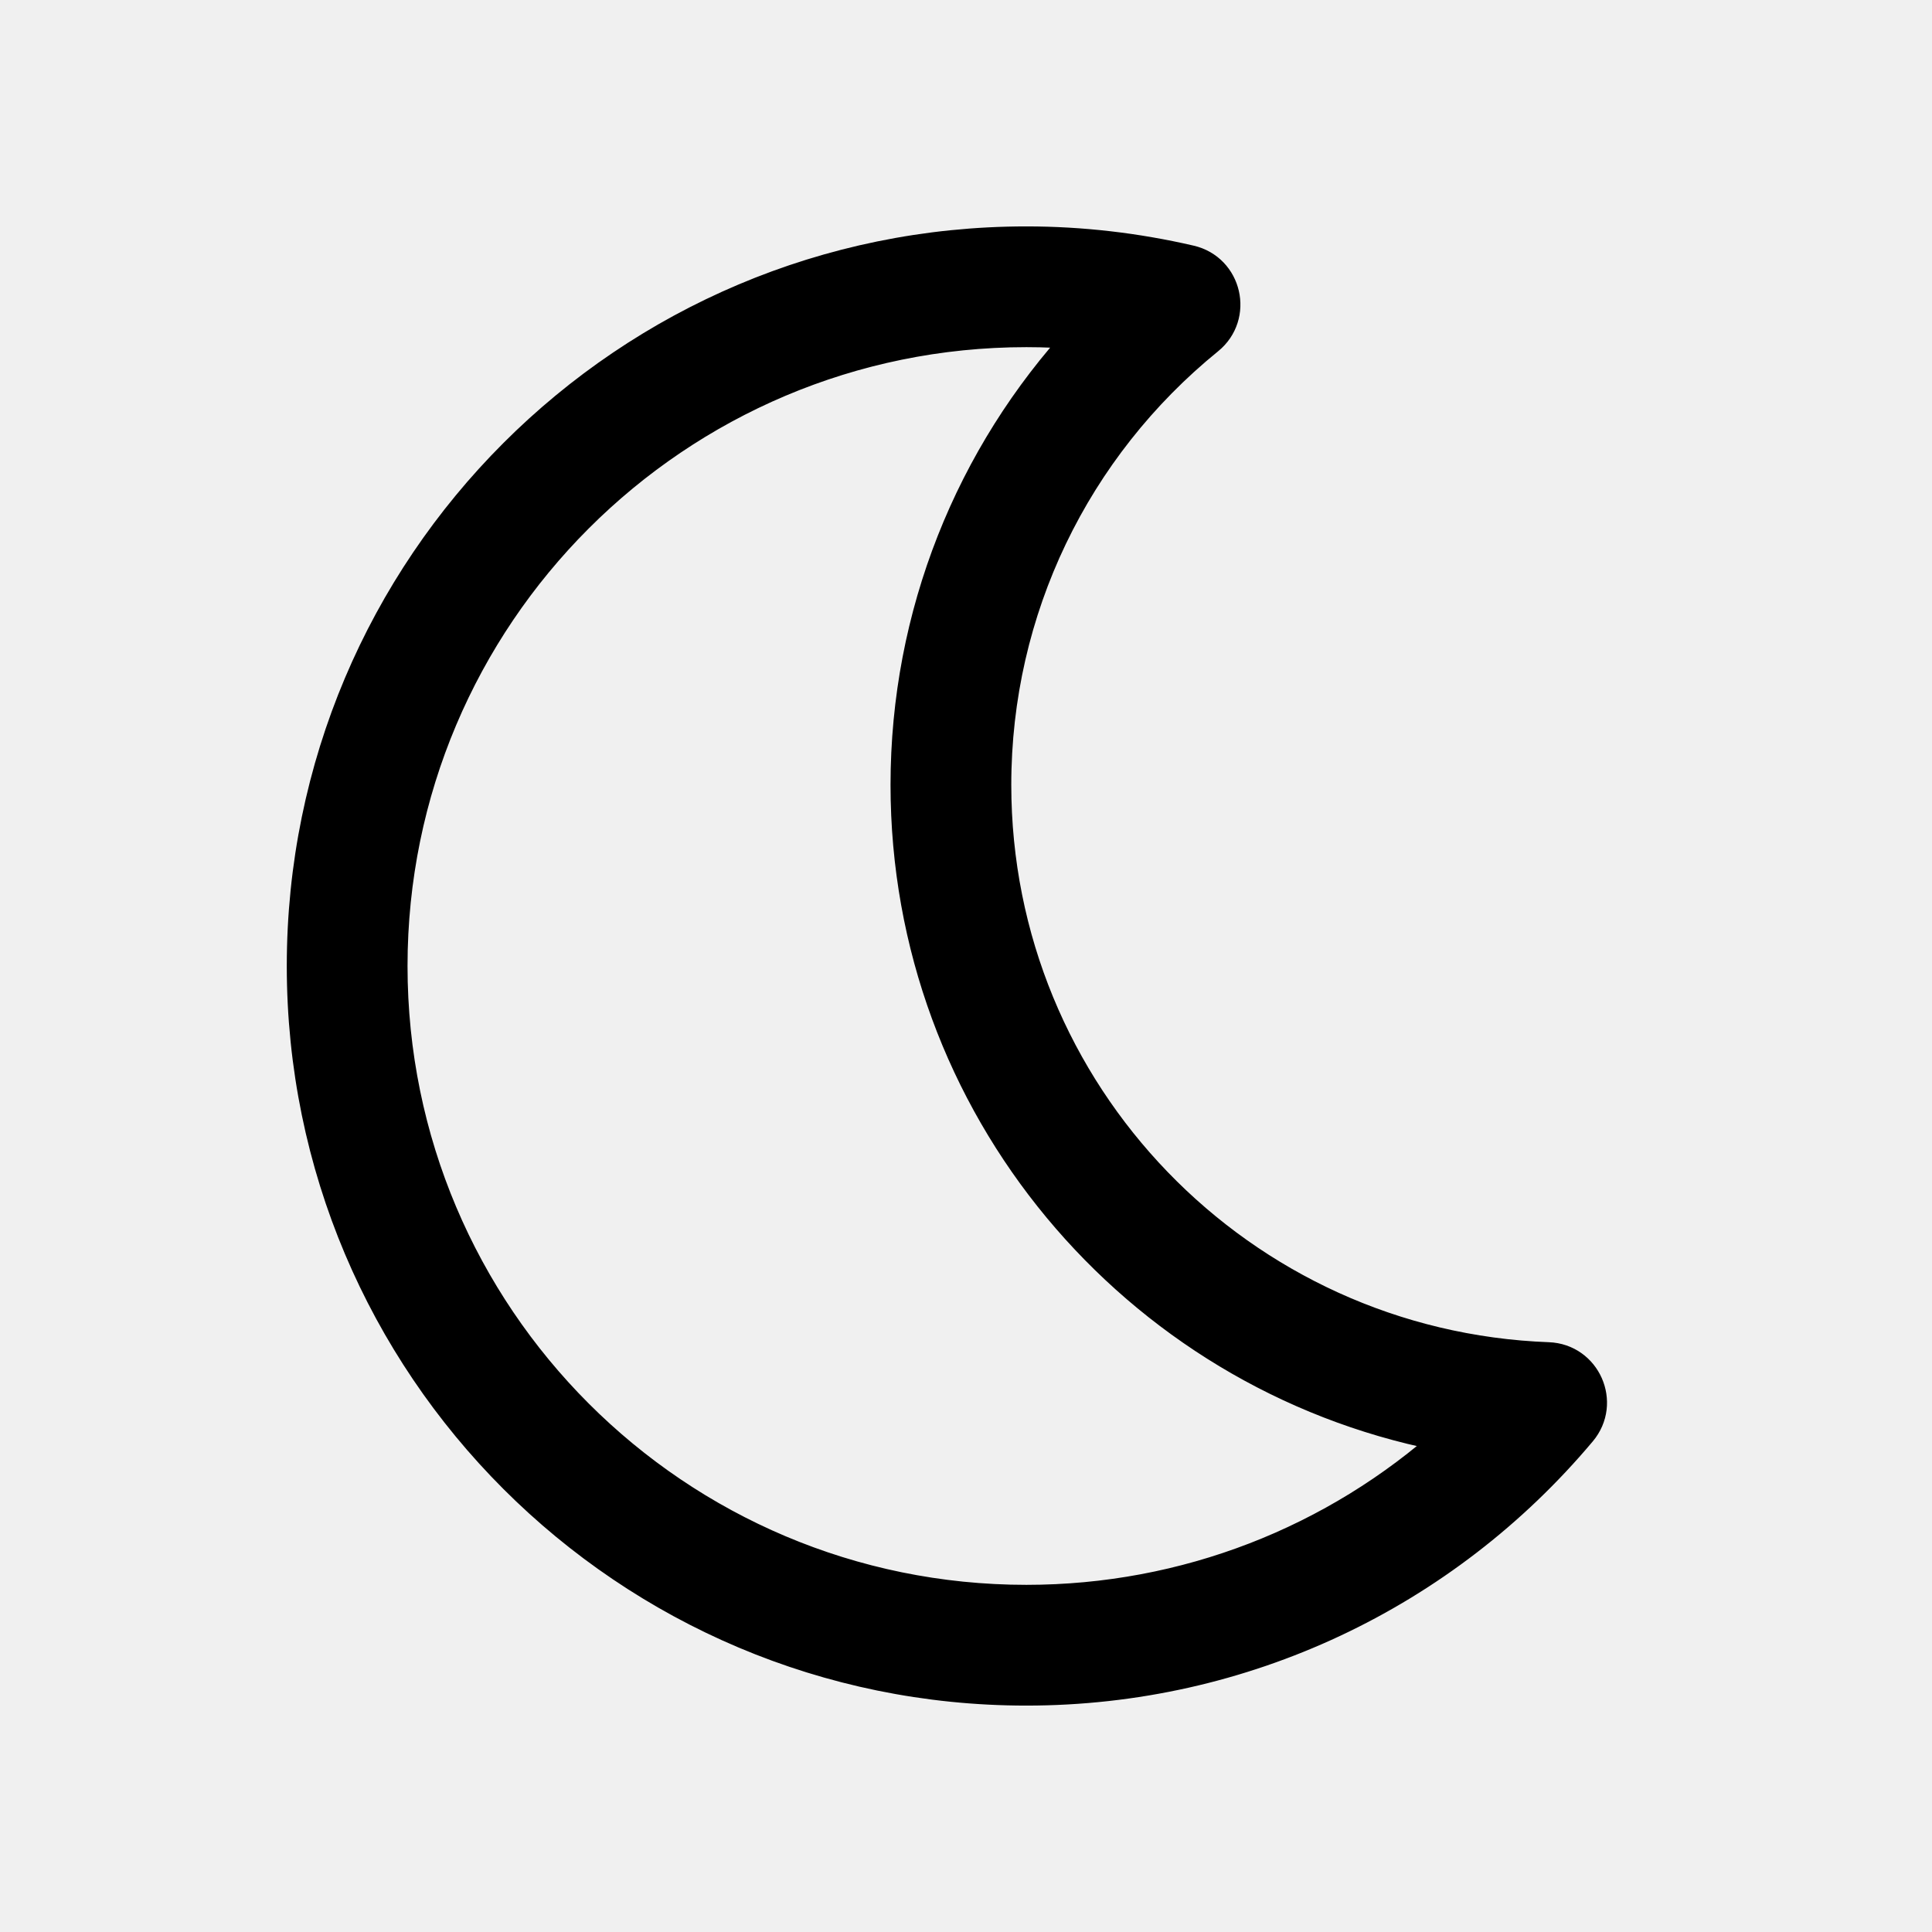
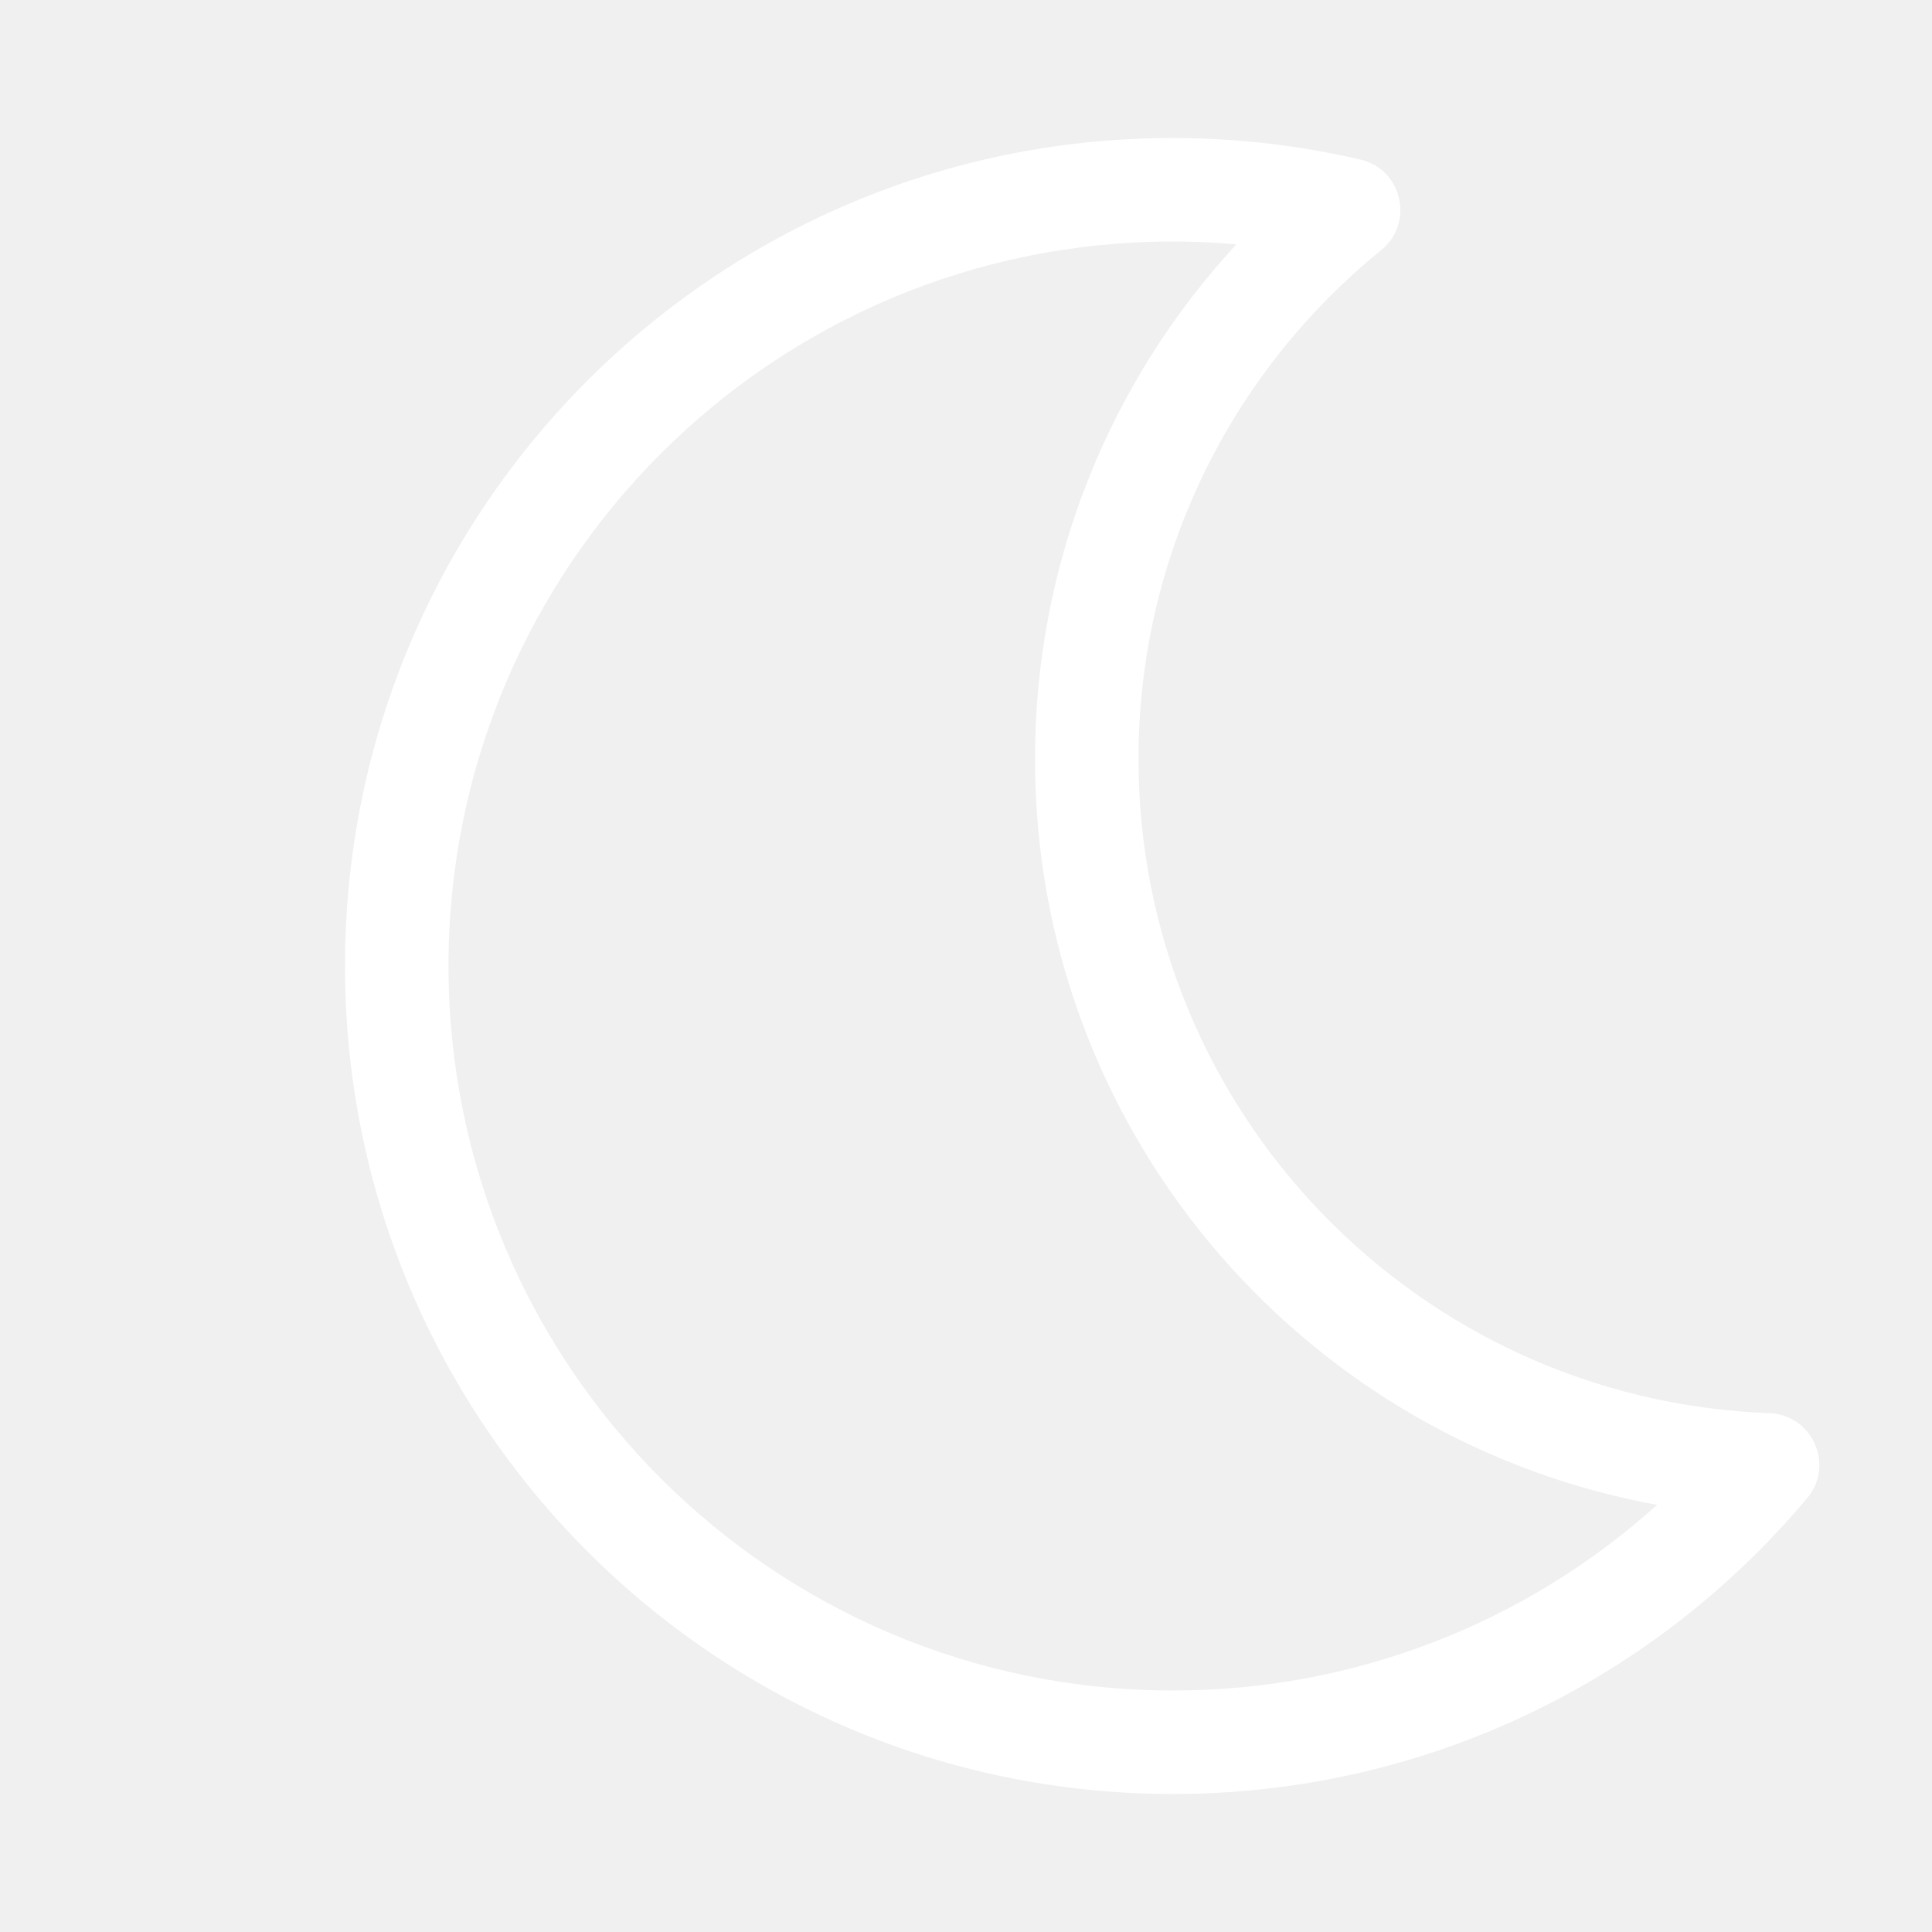
- <svg xmlns="http://www.w3.org/2000/svg" width="28" height="28" viewBox="0 0 32 32">
-   <g fill="none" fill-rule="evenodd" transform="translate(-440 -200)">
-     <path fill="currentColor" fill-rule="nonzero" stroke="currentColor" stroke-width="0.5" d="M102,21 C102,18.102 103.307,15.42 105.517,13.625 C106.002,13.231 105.822,12.452 105.213,12.312 C104.322,12.106 103.415,12 102.5,12 C95.872,12 90.5,17.372 90.5,24 C90.5,30.628 95.872,36 102.5,36 C106.091,36 109.424,34.411 111.69,31.713 C112.092,31.235 111.768,30.504 111.144,30.481 C106.047,30.292 102,26.11 102,21 Z M102.5,34.5 C96.701,34.5 92,29.799 92,24 C92,18.201 96.701,13.5 102.5,13.5 C102.807,13.5 103.114,13.514 103.419,13.541 C101.566,15.545 100.5,18.185 100.5,21 C100.5,26.32 104.288,30.771 109.34,31.776 L109.517,31.809 C107.615,33.521 105.138,34.5 102.5,34.5 Z" transform="translate(354.5 192)">
- 		</path>
-     <polygon points="444 228 468 228 468 204 444 204">
- 		</polygon>
+ <svg xmlns="http://www.w3.org/2000/svg" width="25" height="25" viewBox="0 0 28 28" fill="none">
+   <g fill-rule="evenodd" transform="translate(-440 -202)">
+     <path fill="white" fill-rule="nonzero" stroke-width="0.5" d="M102,21 C102,18.102 103.307,15.42 105.517,13.625 C106.002,13.231 105.822,12.452 105.213,12.312 C104.322,12.106 103.415,12 102.5,12 C95.872,12 90.5,17.372 90.5,24 C90.5,30.628 95.872,36 102.5,36 C106.091,36 109.424,34.411 111.69,31.713 C112.092,31.235 111.768,30.504 111.144,30.481 C106.047,30.292 102,26.11 102,21 Z M102.5,34.5 C96.701,34.5 92,29.799 92,24 C92,18.201 96.701,13.5 102.5,13.5 C102.807,13.5 103.114,13.514 103.419,13.541 C101.566,15.545 100.5,18.185 100.5,21 C100.5,26.32 104.288,30.771 109.34,31.776 L109.517,31.809 C107.615,33.521 105.138,34.5 102.5,34.5 Z" transform="translate(354.5 192)">
+         </path>
  </g>
</svg>
